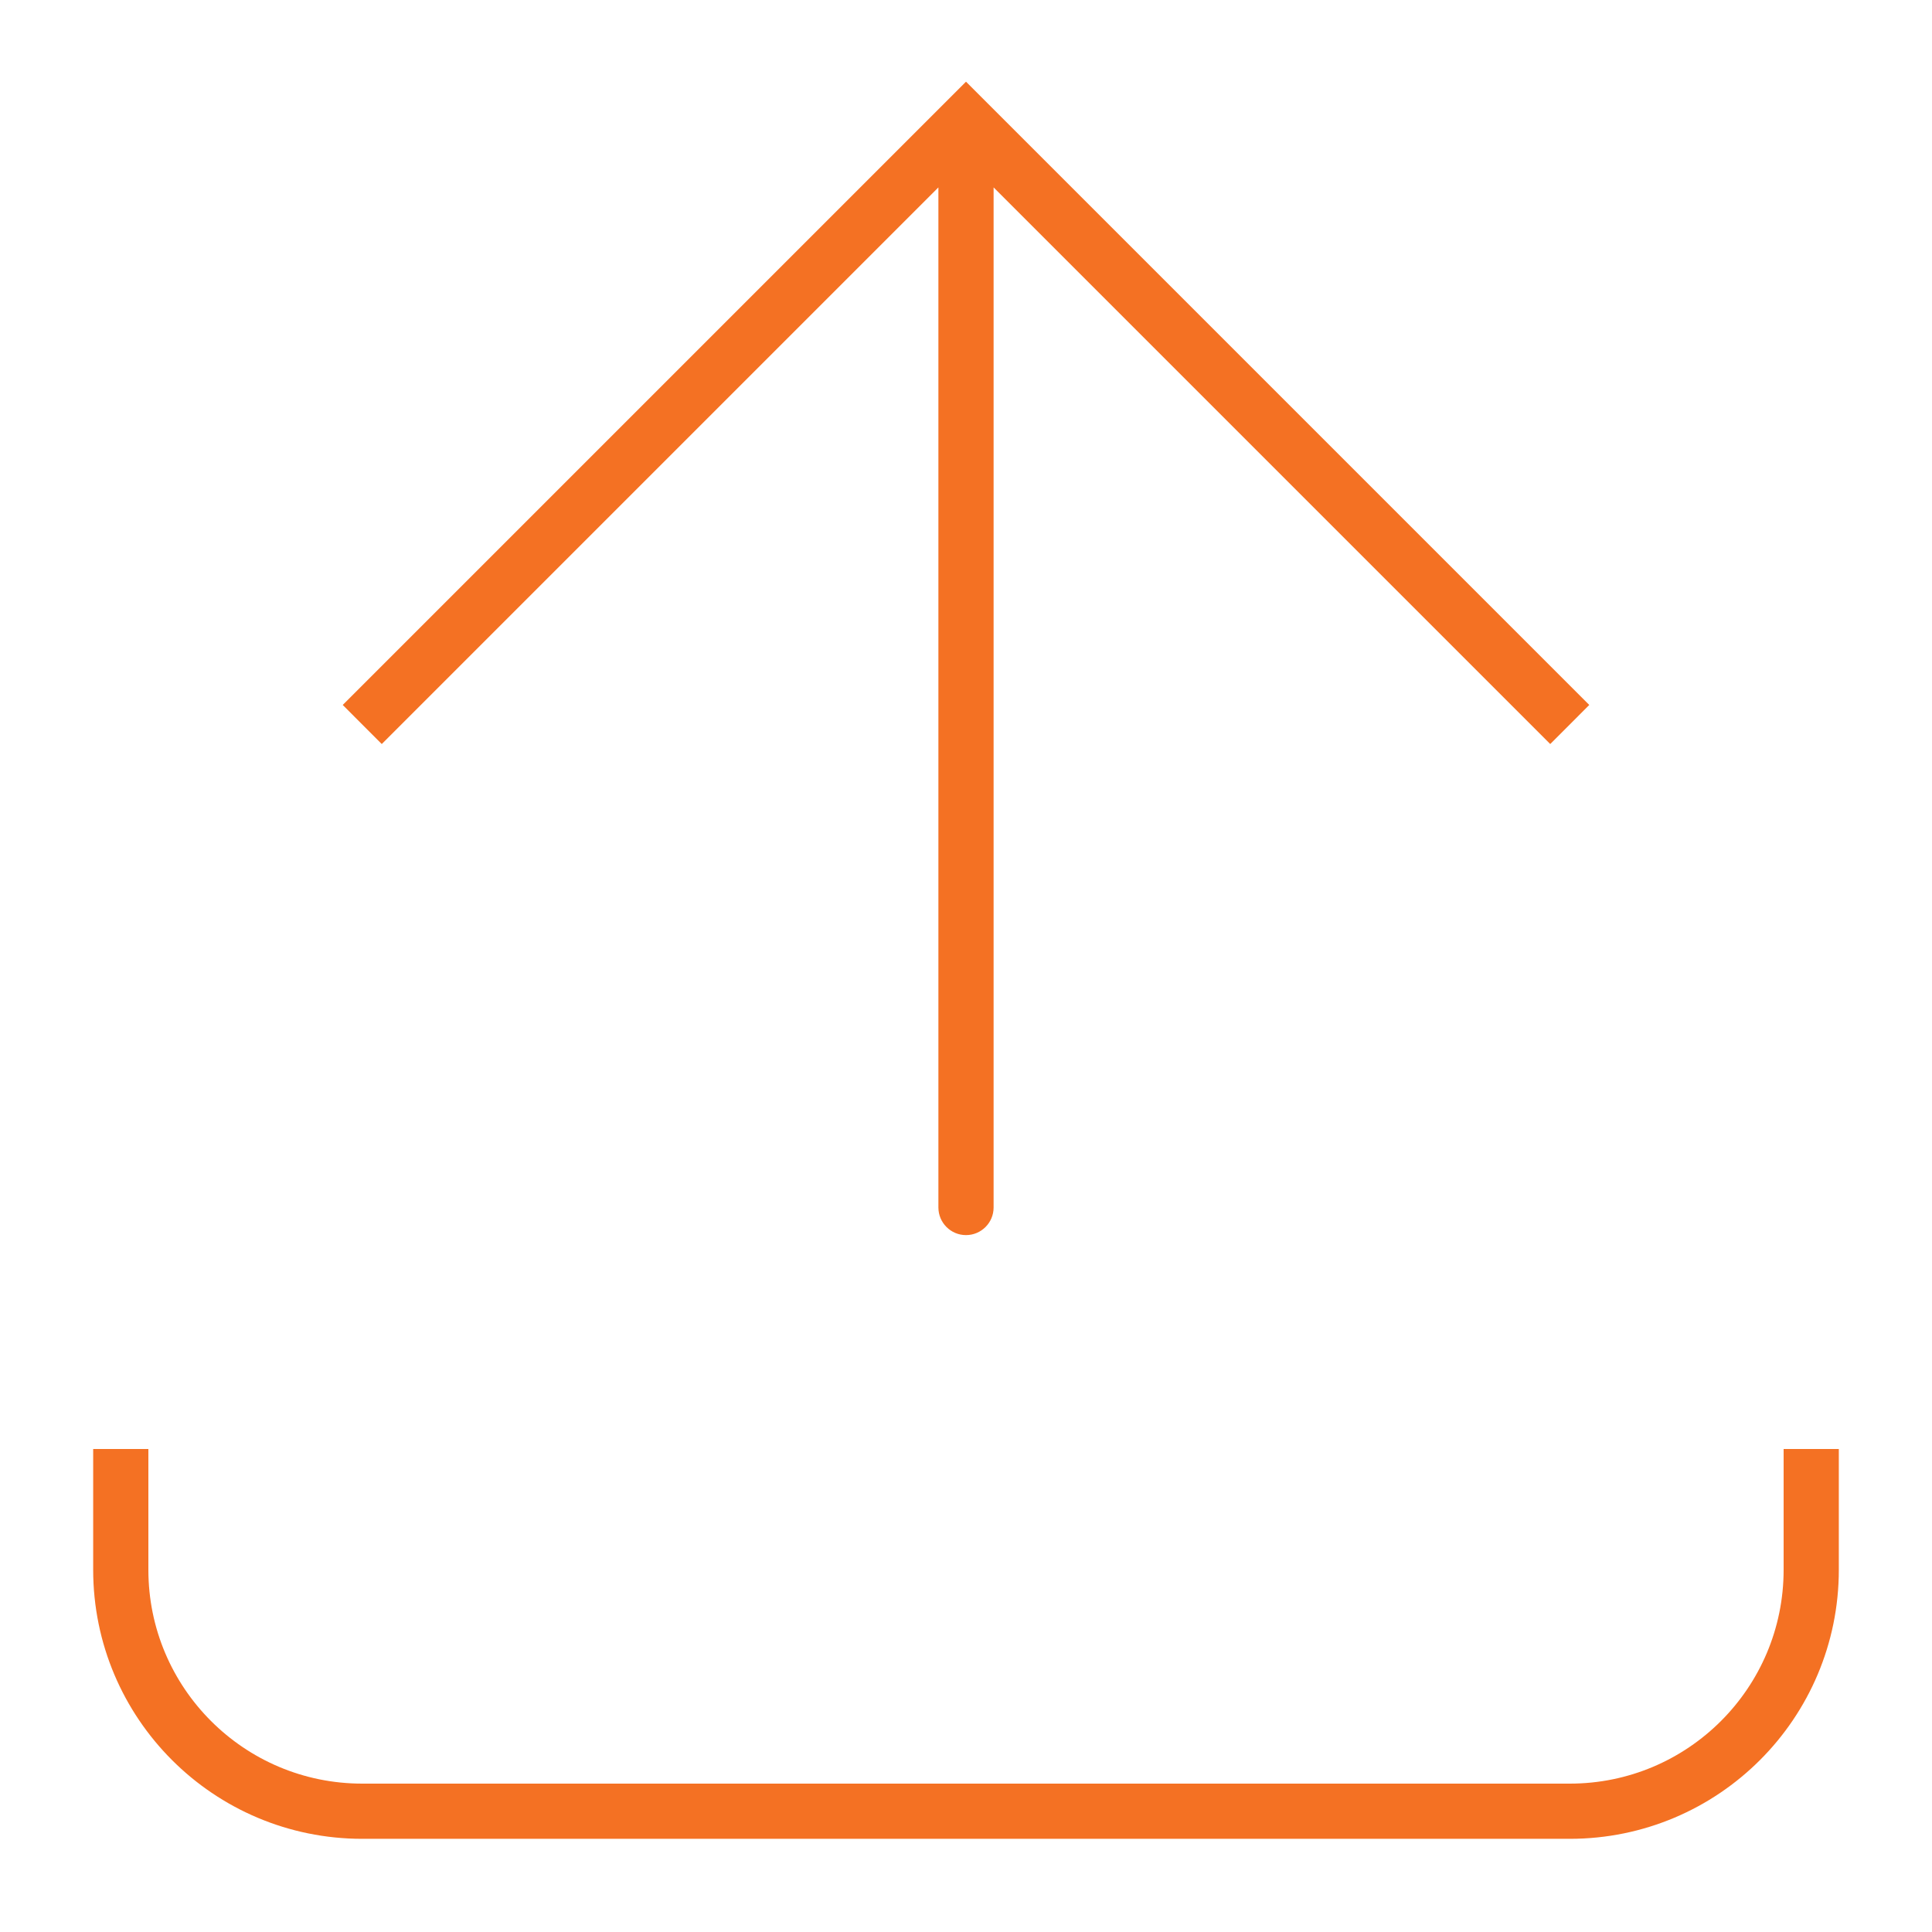
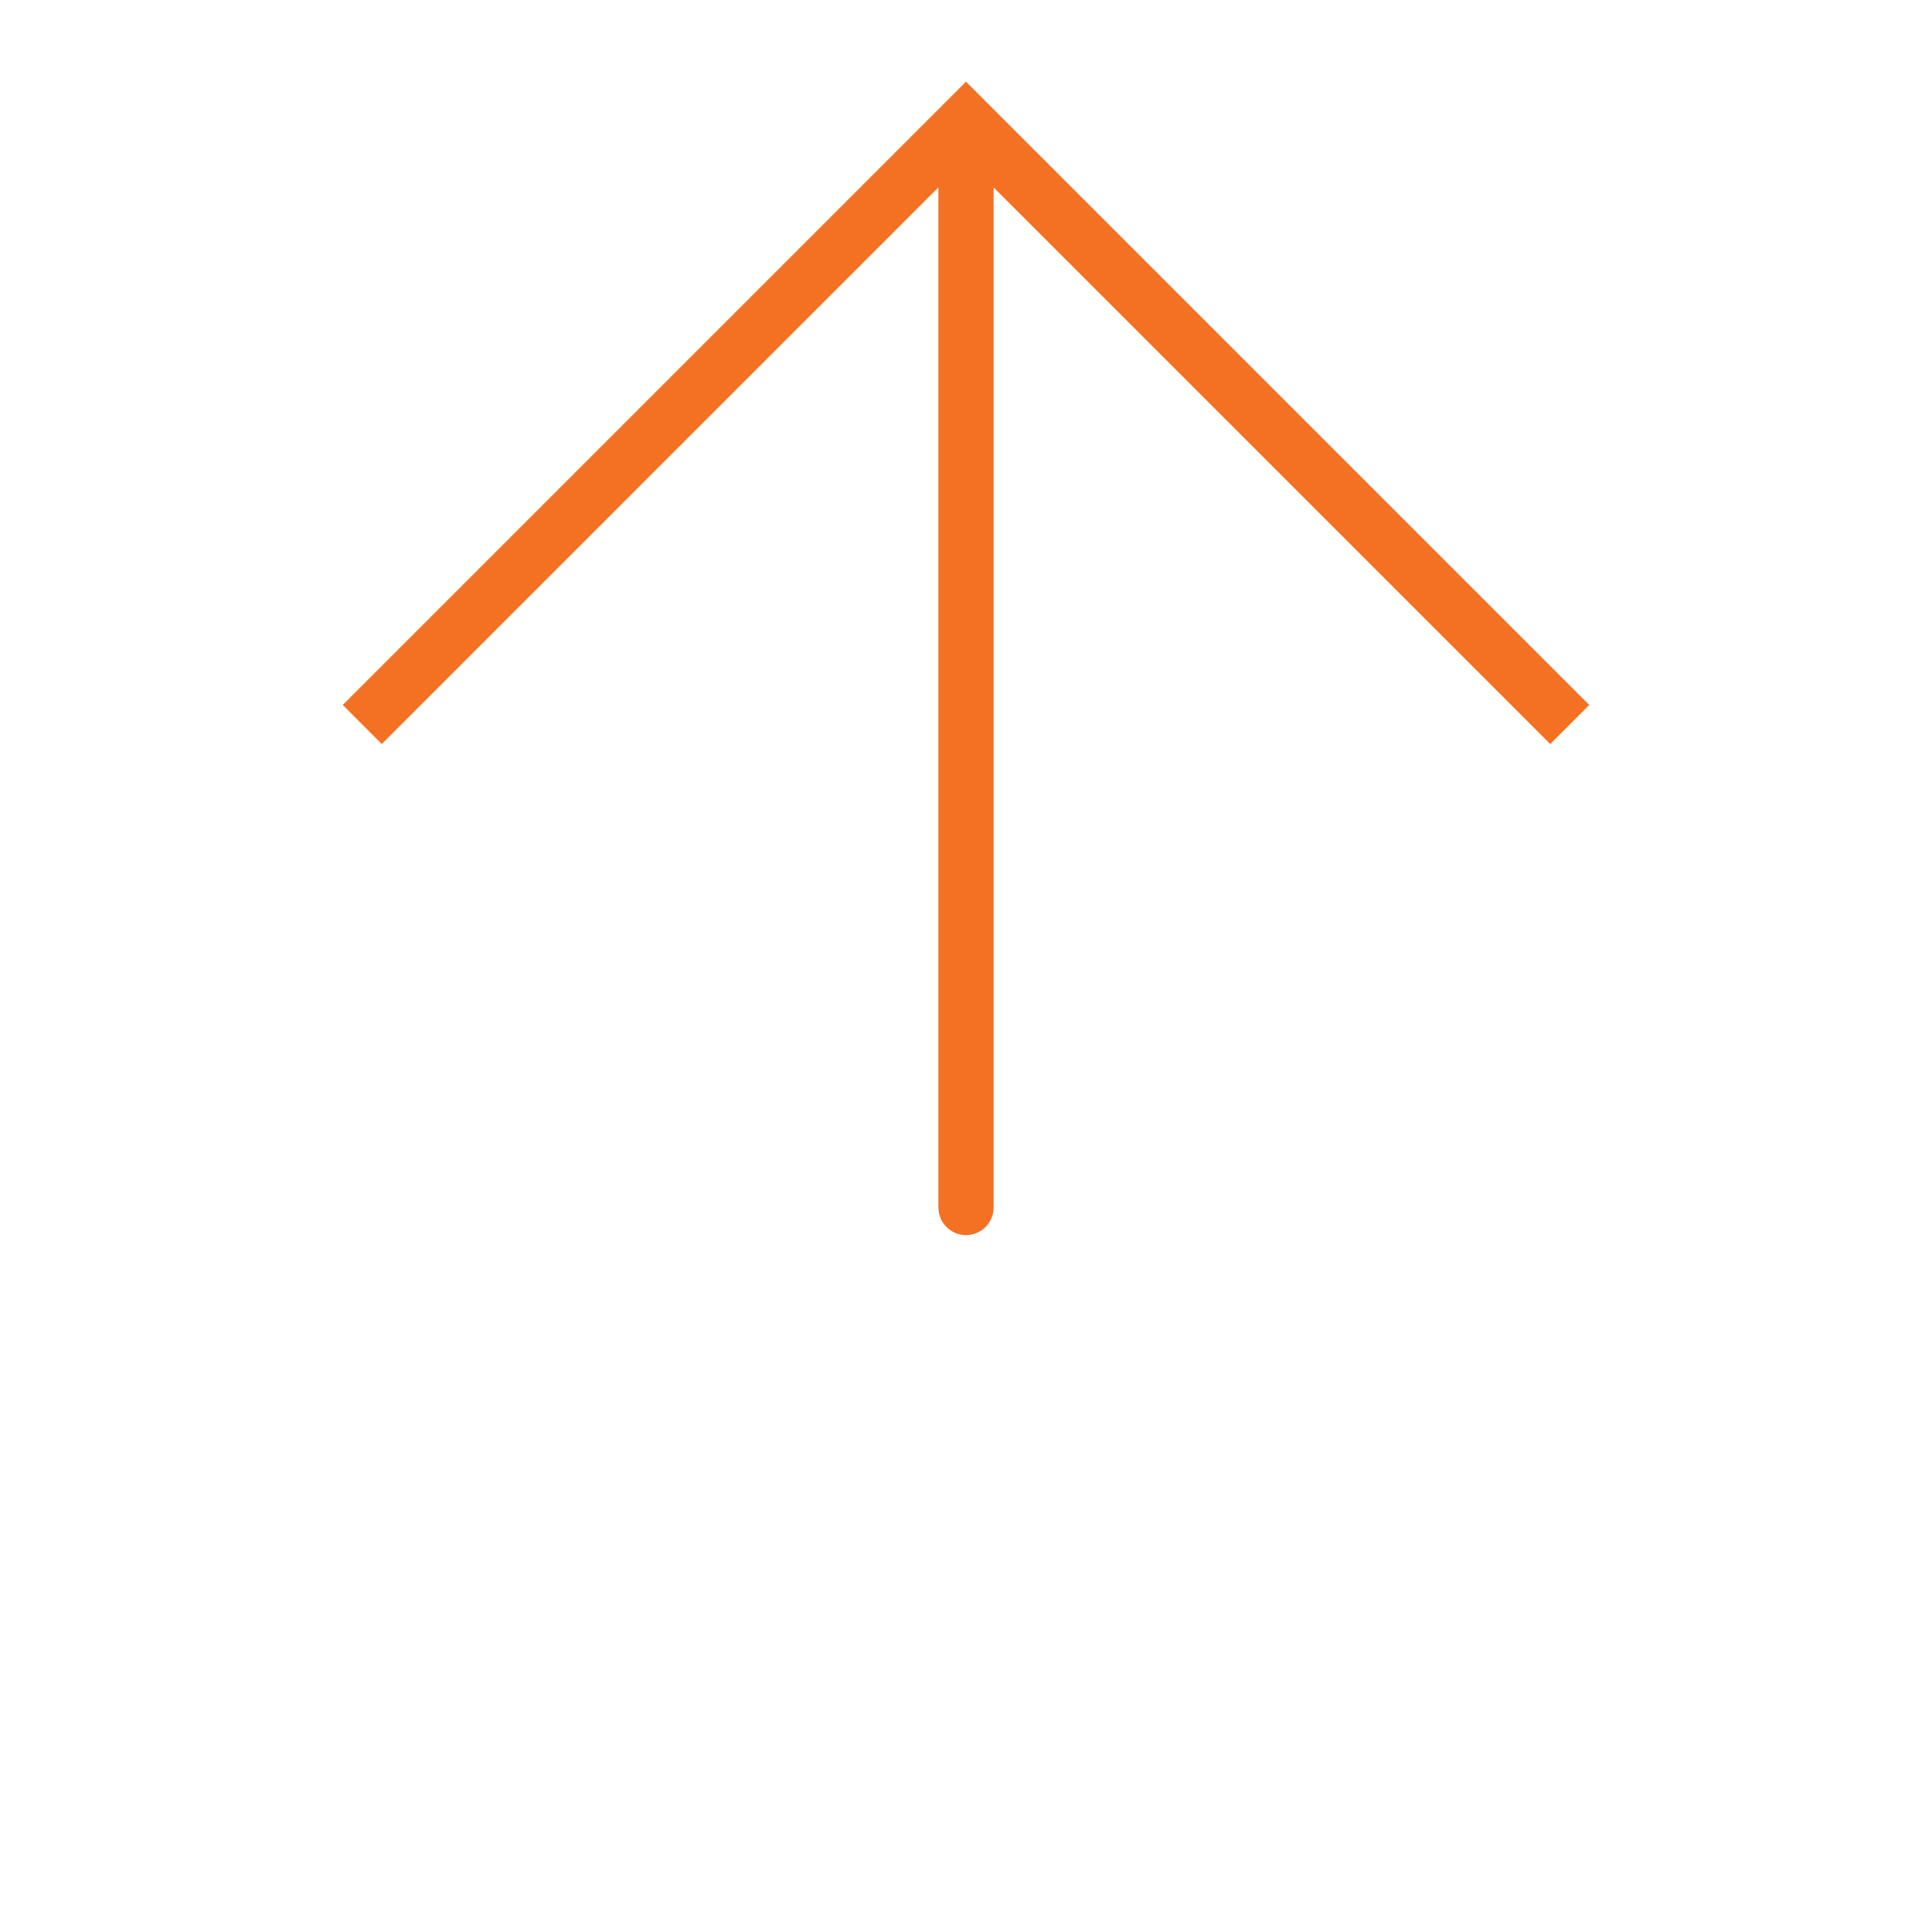
<svg xmlns="http://www.w3.org/2000/svg" width="35" height="35" viewBox="0 0 35 35" fill="none">
  <path d="M17.5 2.188L17.146 1.834L17.5 1.48L17.854 1.834L17.5 2.188ZM18 21.875C18 22.151 17.776 22.375 17.5 22.375C17.224 22.375 17 22.151 17 21.875L18 21.875ZM6.209 12.771L17.146 1.834L17.854 2.541L6.916 13.479L6.209 12.771ZM17.854 1.834L28.791 12.771L28.084 13.479L17.146 2.541L17.854 1.834ZM18 2.188L18 21.875L17 21.875L17 2.188L18 2.188Z" fill="#F47123" />
-   <path d="M2.188 26.25L2.188 28.438C2.188 30.854 4.146 32.812 6.562 32.812L28.438 32.812C30.854 32.812 32.812 30.854 32.812 28.438V26.25" stroke="#F47123" />
+   <path d="M2.188 26.25L2.188 28.438C2.188 30.854 4.146 32.812 6.562 32.812L28.438 32.812C30.854 32.812 32.812 30.854 32.812 28.438V26.25" stroke="transparant" />
</svg>
